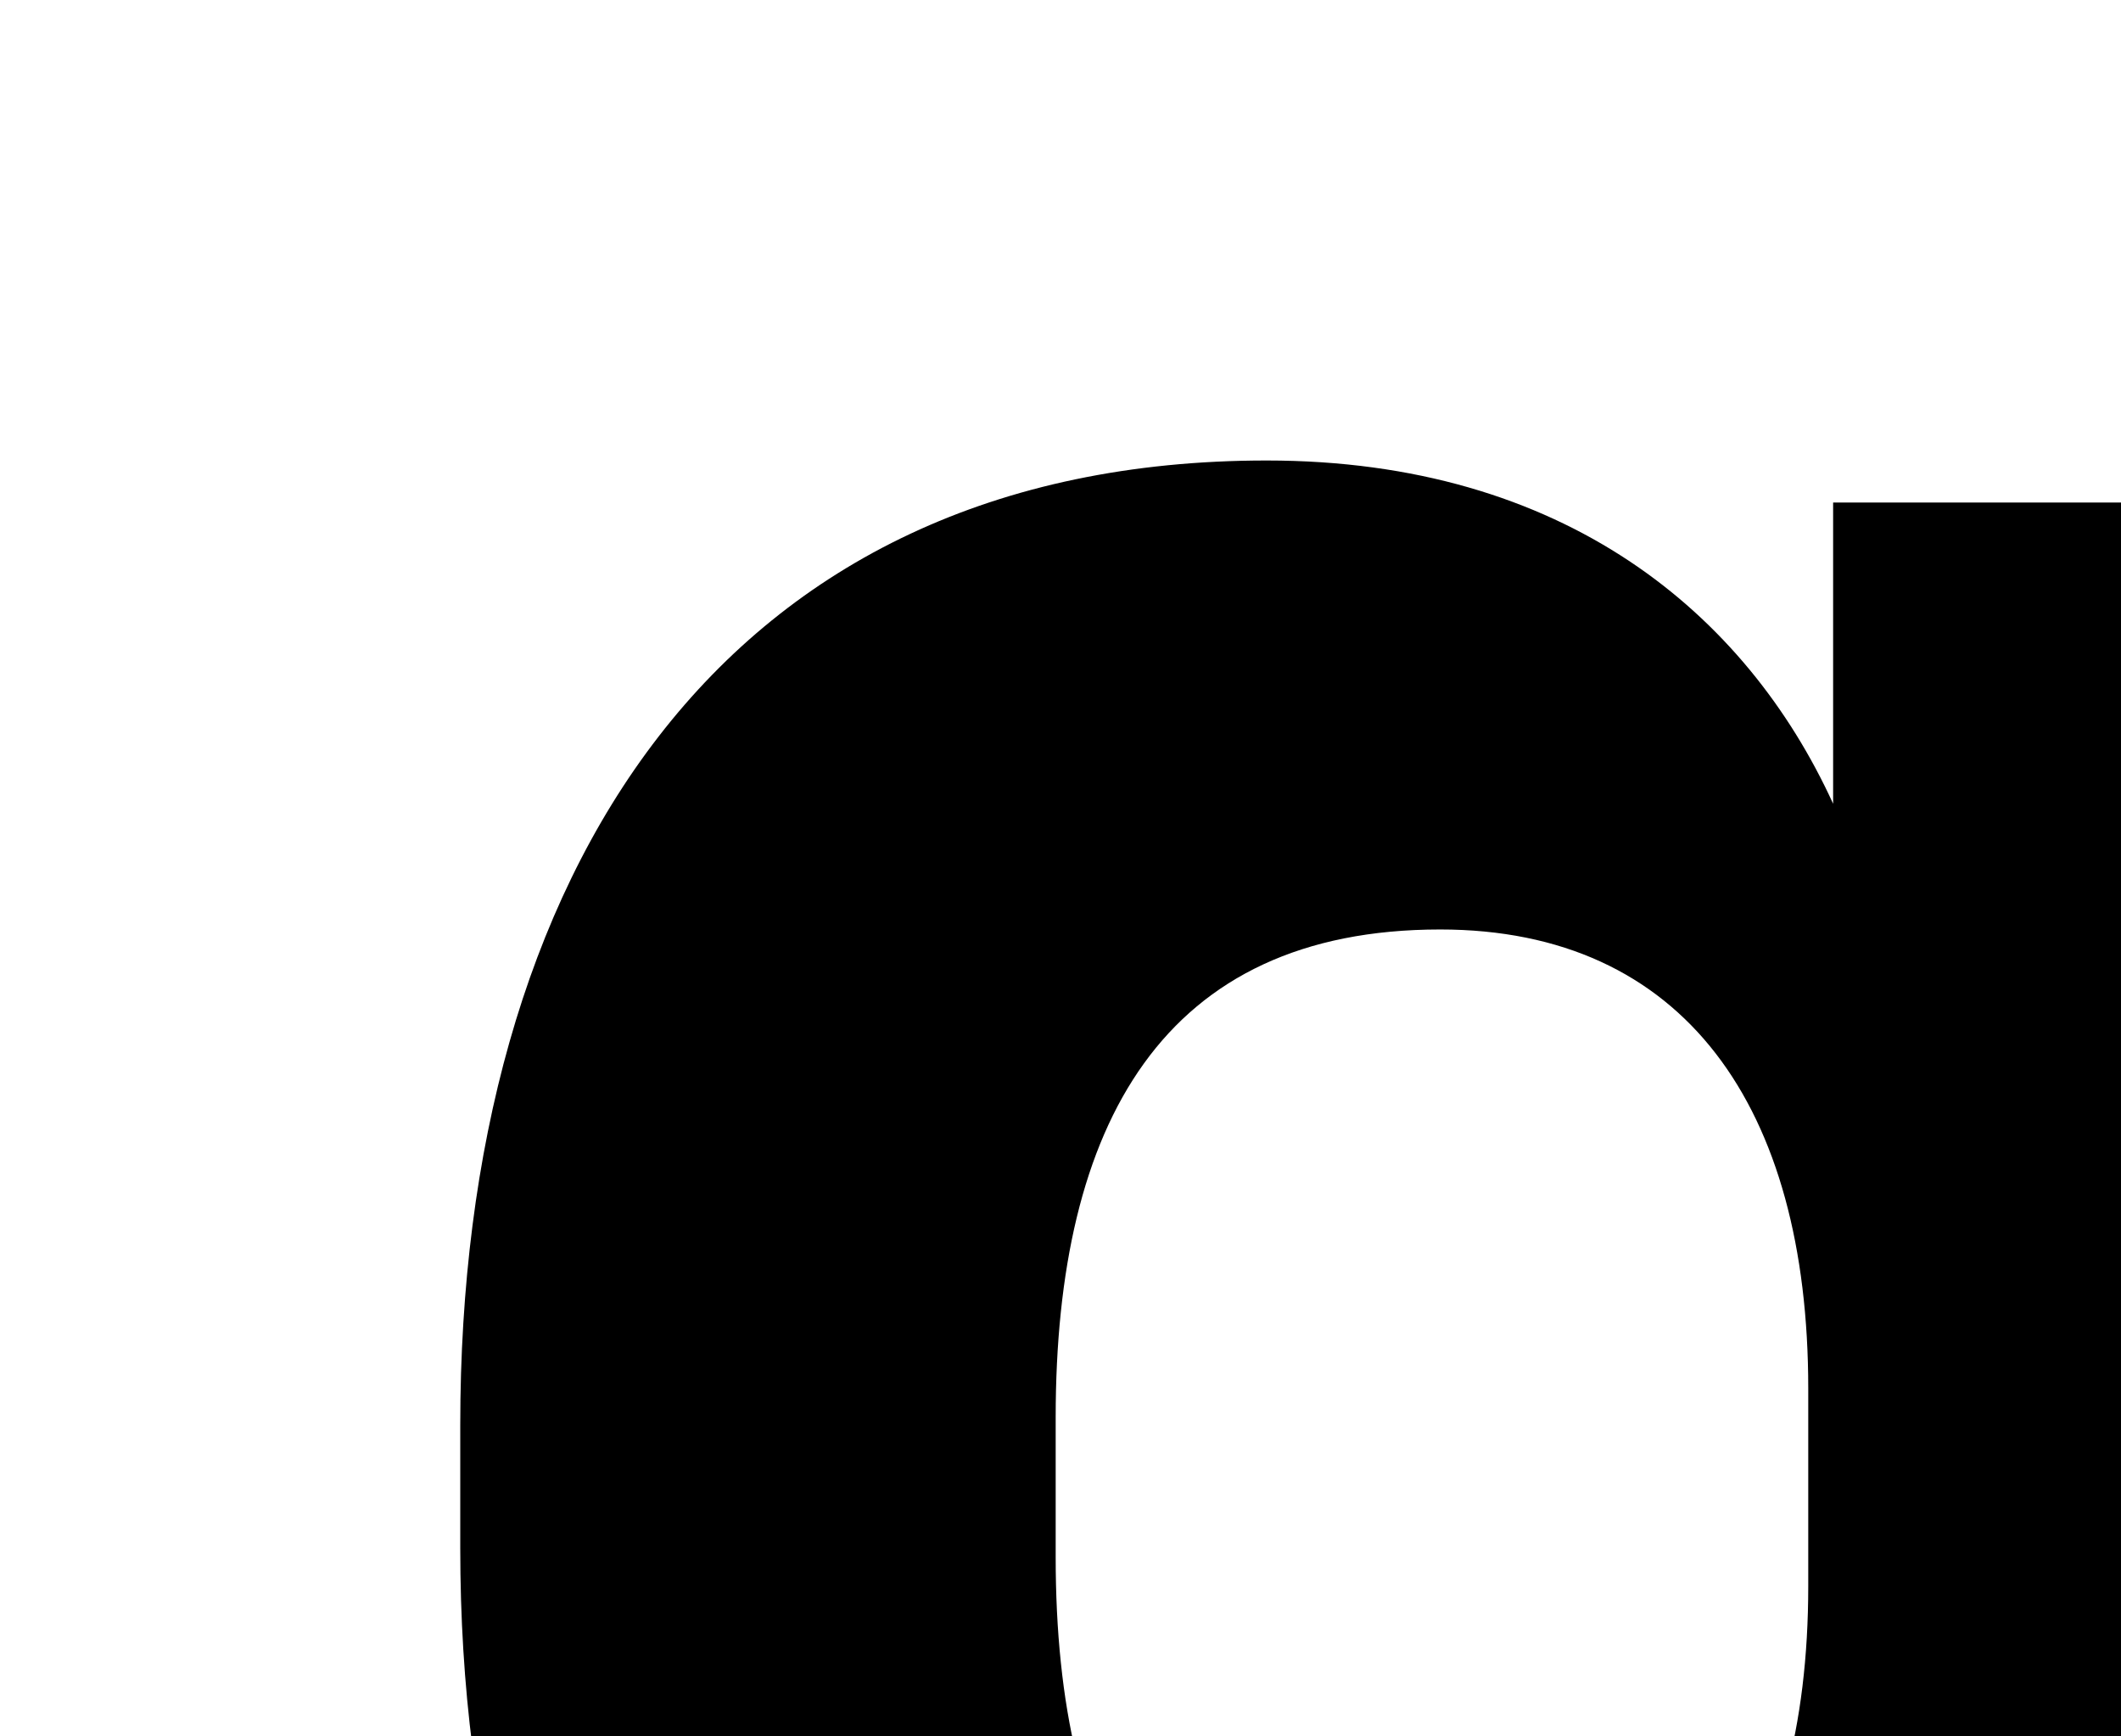
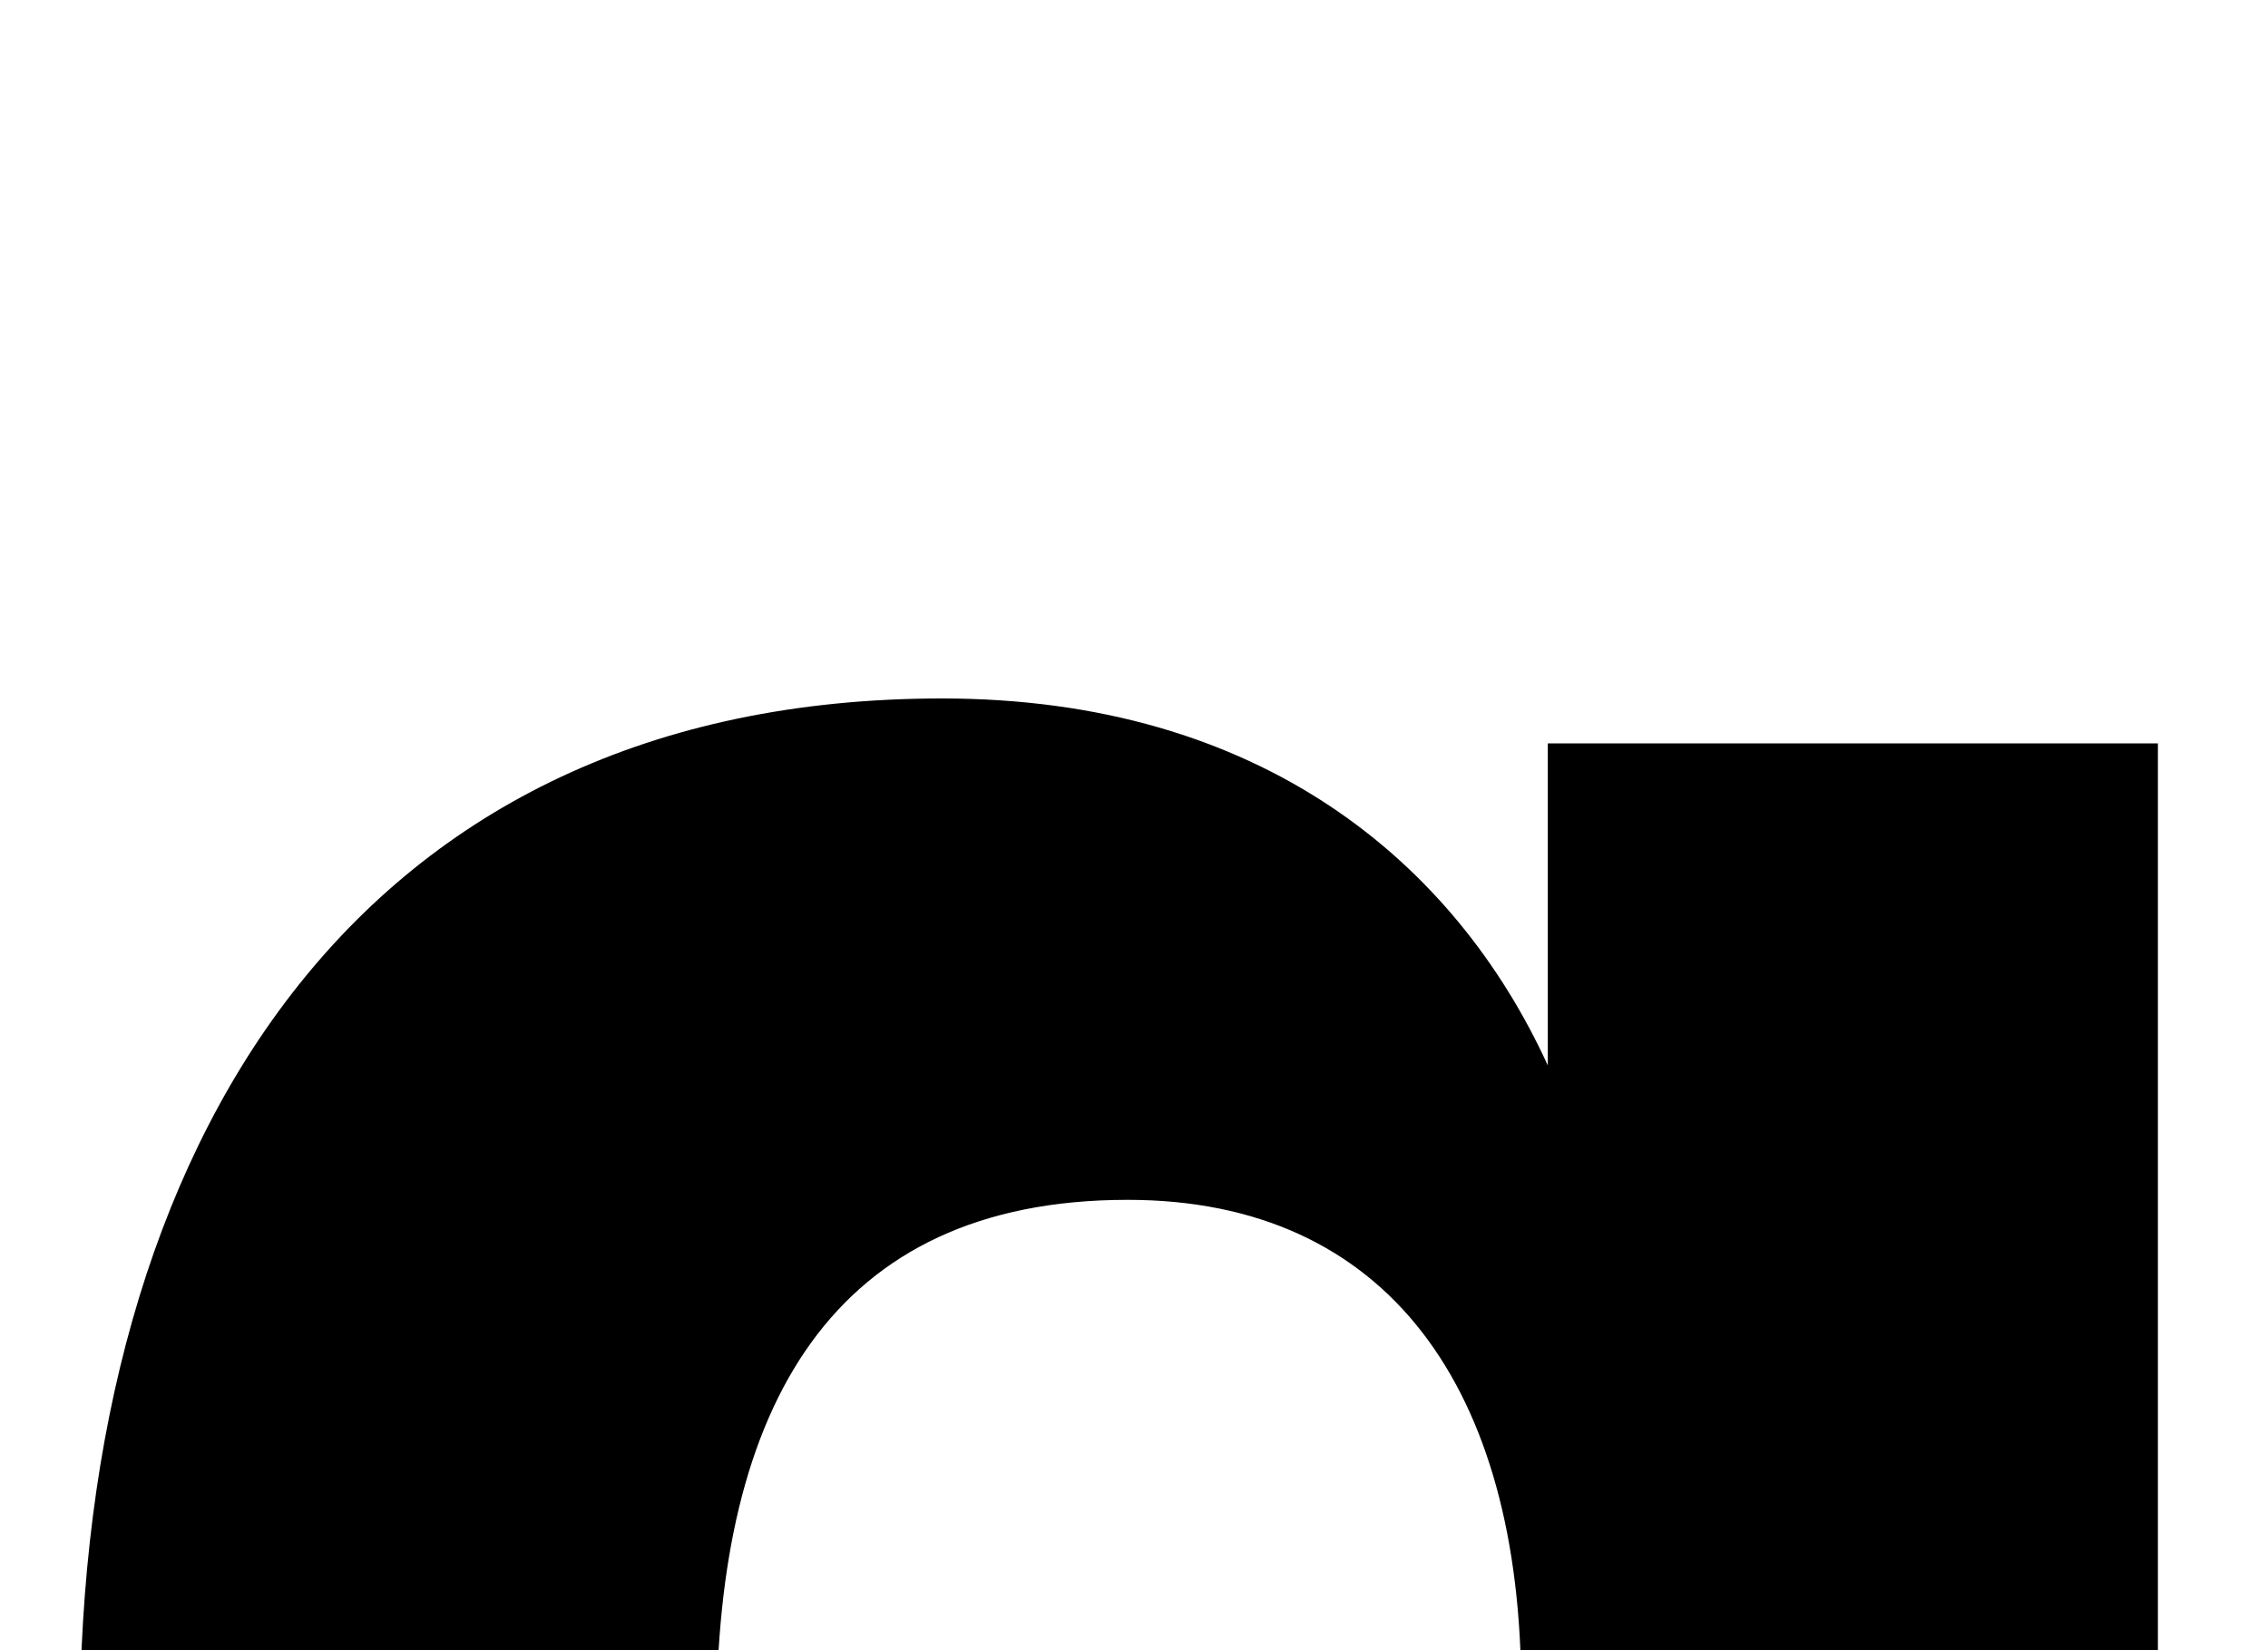
- <svg xmlns="http://www.w3.org/2000/svg" id="Layer_1" data-name="Layer 1" viewBox="158 130 110 90" style="display: inline">
+ <svg xmlns="http://www.w3.org/2000/svg" id="Layer_1" data-name="Layer 1" viewBox="178 120 110 80" style="display: inline">
  <path class="cls-1" d="M181.87,203.88c0-28.52,13.51-50,41.82-50,15.44,0,24.87,7.94,29.38,17.8V156.06h29.59V258.14H253.07V242.7c-4.29,9.87-13.94,17.59-29.38,17.59-28.31,0-41.82-21.45-41.82-50Zm30.88,6.87c0,15.22,5.57,25.3,19.94,25.3,12.66,0,19.09-9.22,19.09-23.8V202c0-14.58-6.43-23.8-19.09-23.8-14.37,0-19.94,10.08-19.94,25.3Z" />
</svg>
